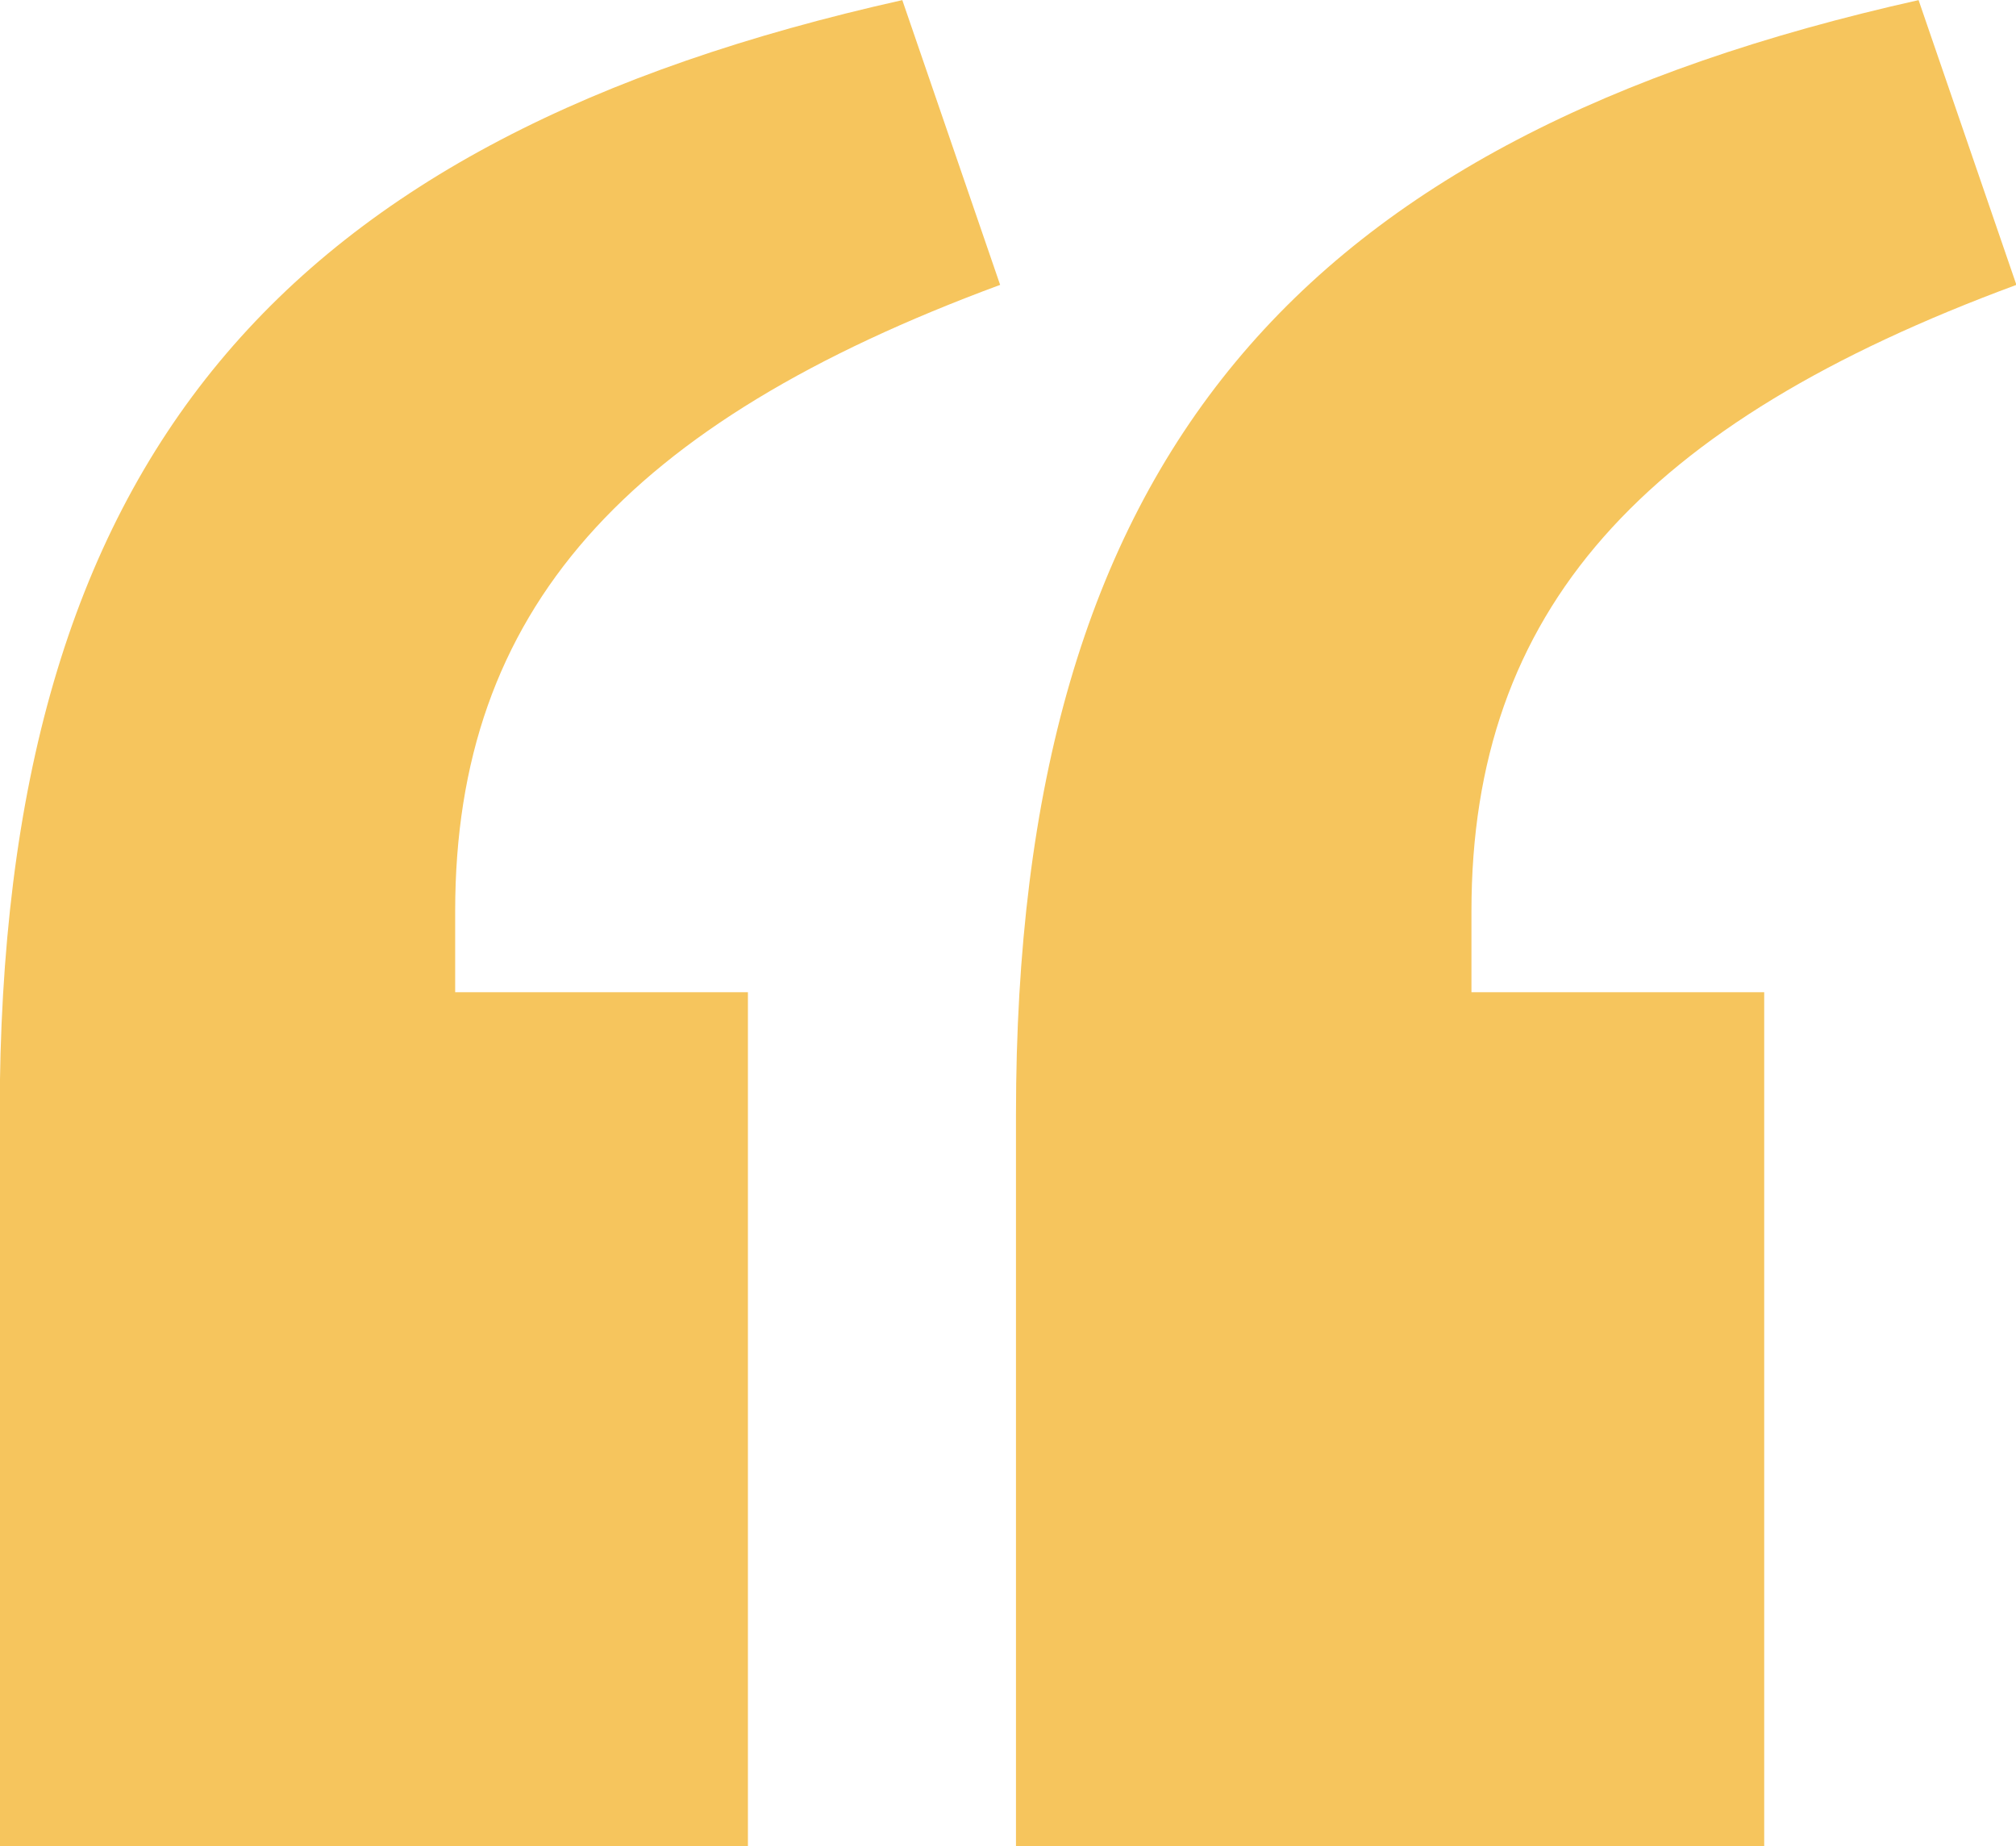
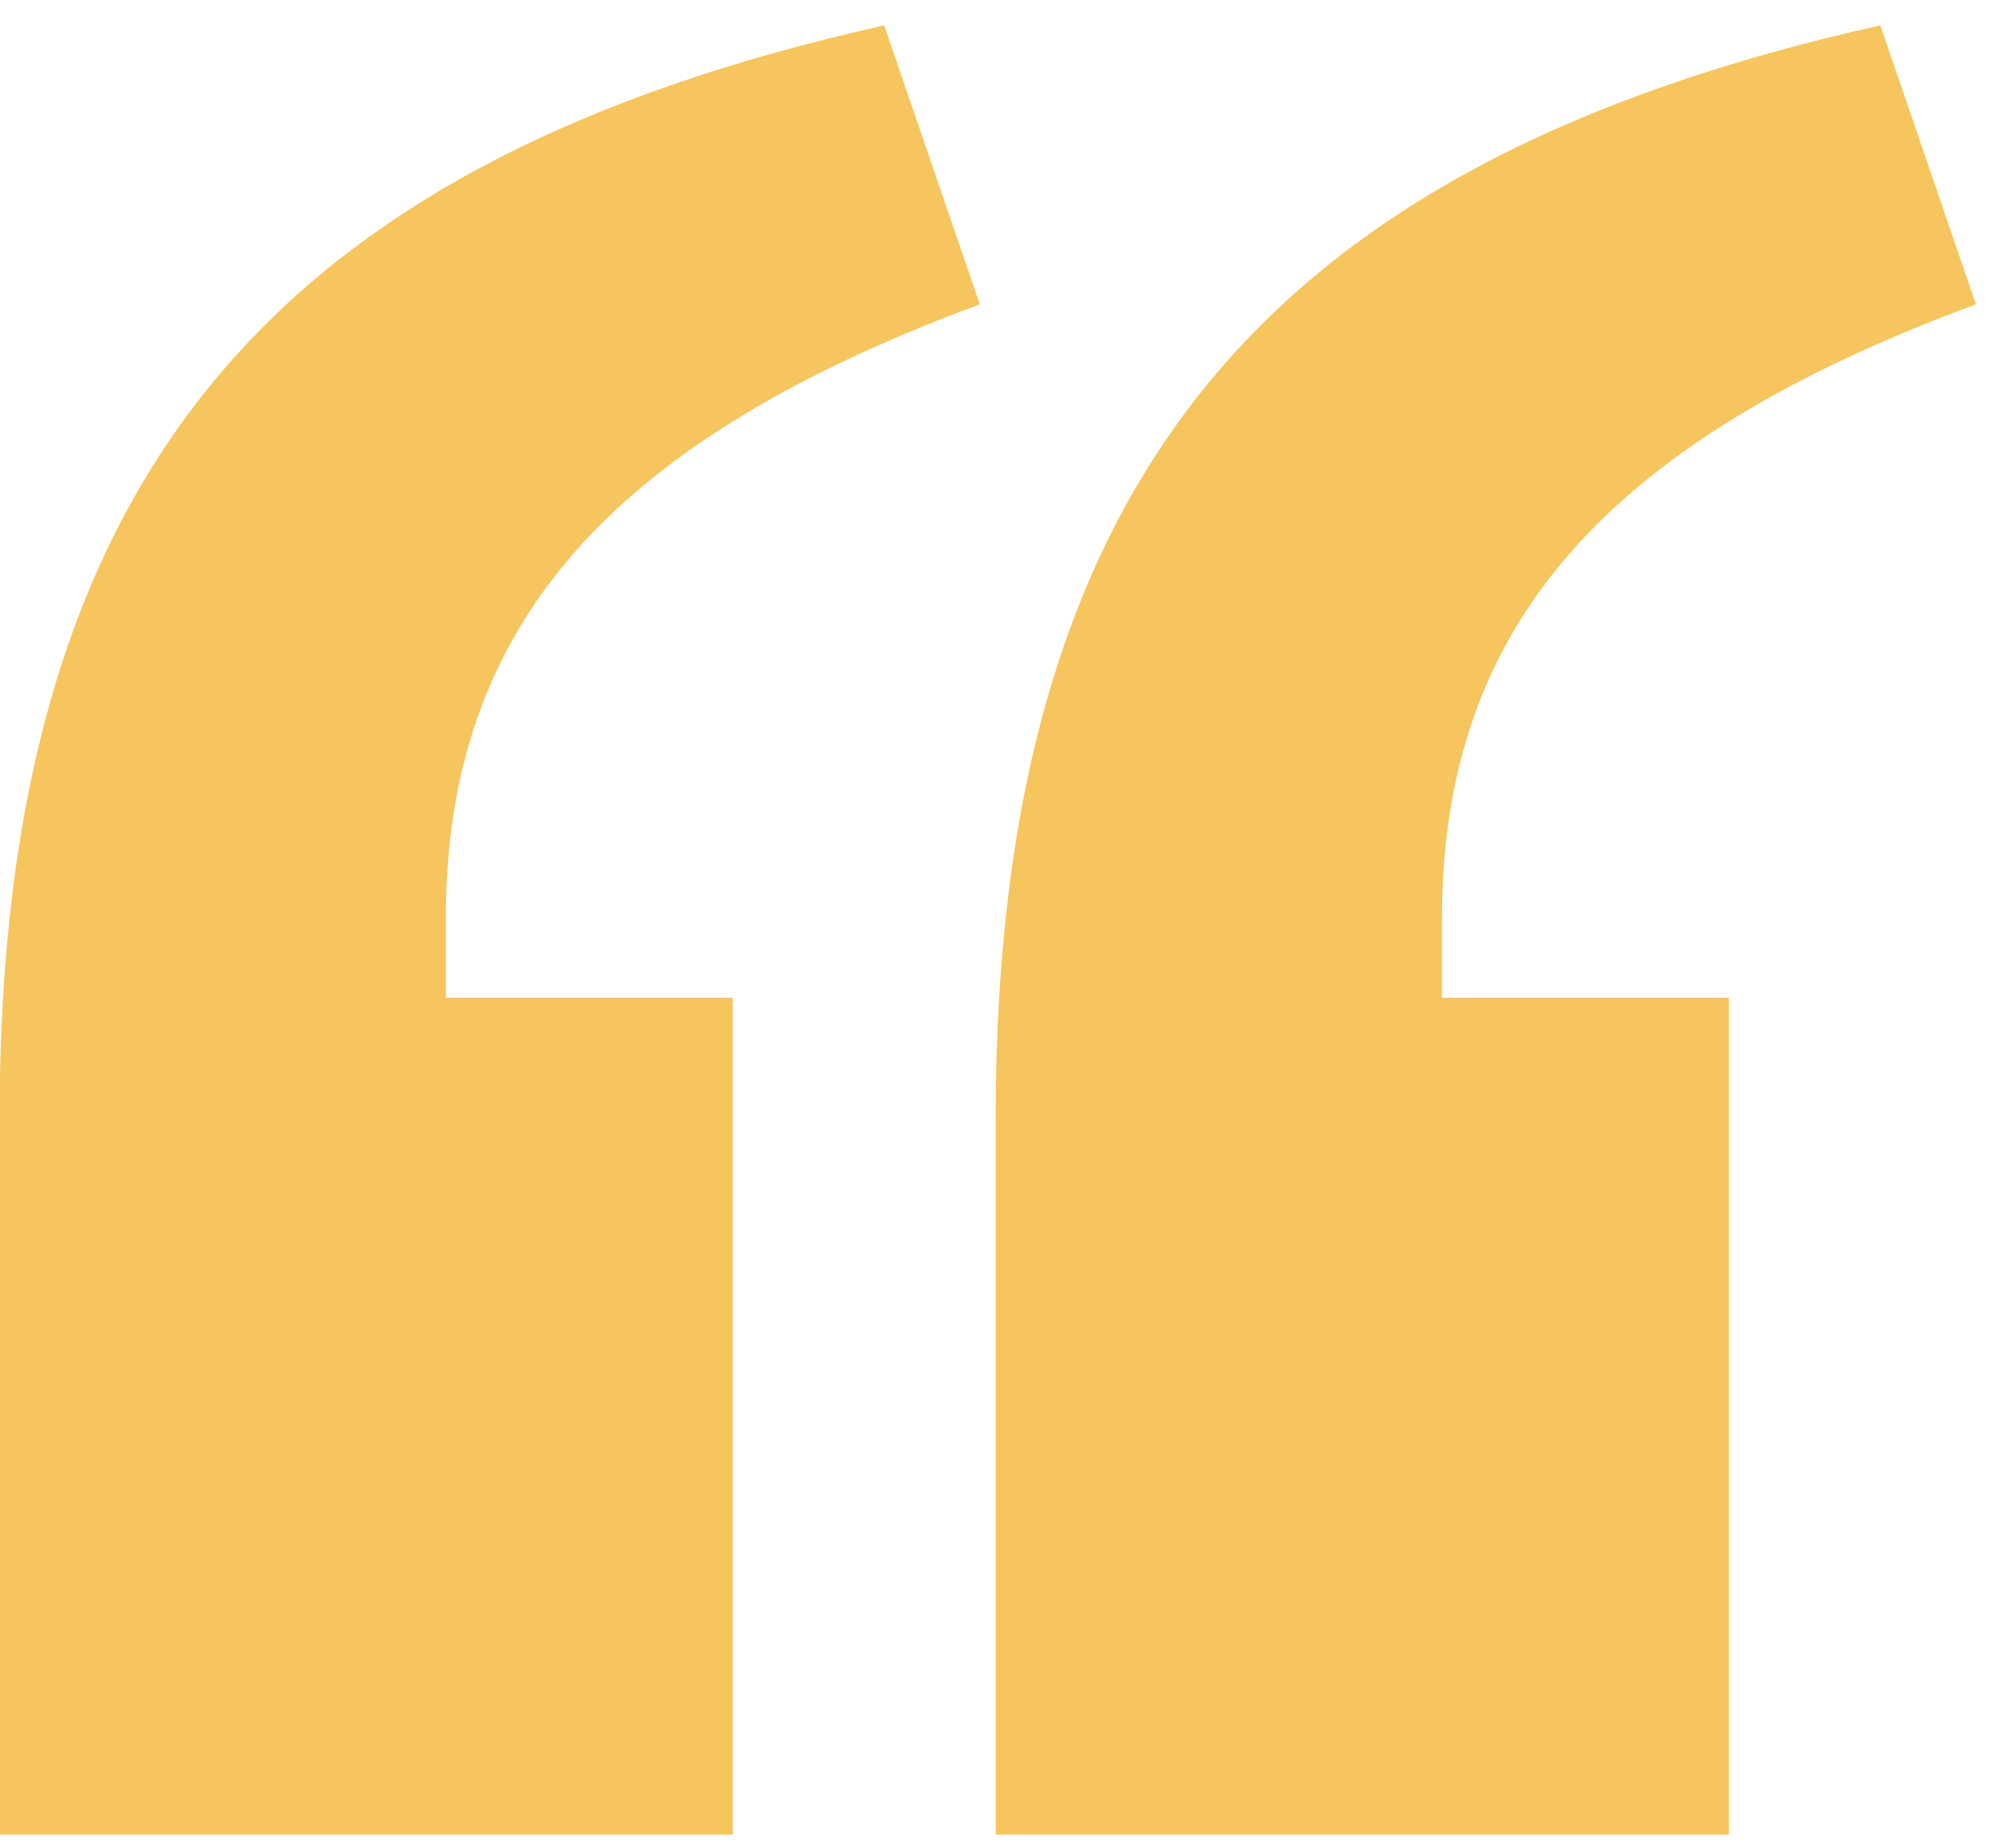
- <svg xmlns="http://www.w3.org/2000/svg" width="68.438" height="62.656" viewBox="0 0 68.438 62.656">
-   <defs>
-     <style>
-       .cls-1 {
-         fill: #f6c55d;
-         fill-rule: evenodd;
-       }
-     </style>
-   </defs>
-   <path id="_" data-name=",," class="cls-1" d="M958.131,752.879c-20.98,4.693-30.641,15.459-30.641,37.818v24.844h25.4V786.556h-9.938V783.8c0-10.214,5.8-16.563,18.5-21.255Zm-34.5,0c-20.98,4.693-30.641,15.459-30.641,37.818v24.844h25.4V786.556h-9.938V783.8c0-10.214,5.8-16.563,18.5-21.255Z" transform="translate(-893 -752.875)" />
+ <svg xmlns="http://www.w3.org/2000/svg" width="69px" height="64px">
+   <path fill-rule="evenodd" fill="rgb(246, 197, 93)" d="M49.948,31.796 L49.948,34.556 L59.886,34.556 L59.886,63.541 L34.490,63.541 L34.490,38.697 C34.490,16.338 44.151,5.572 65.131,0.879 L68.443,10.541 C55.745,15.233 49.948,21.582 49.948,31.796 ZM15.444,31.796 L15.444,34.556 L25.382,34.556 L25.382,63.541 L-0.014,63.541 L-0.014,38.697 C-0.014,16.338 9.647,5.572 30.627,0.879 L33.939,10.541 C21.241,15.233 15.444,21.582 15.444,31.796 Z" />
</svg>
